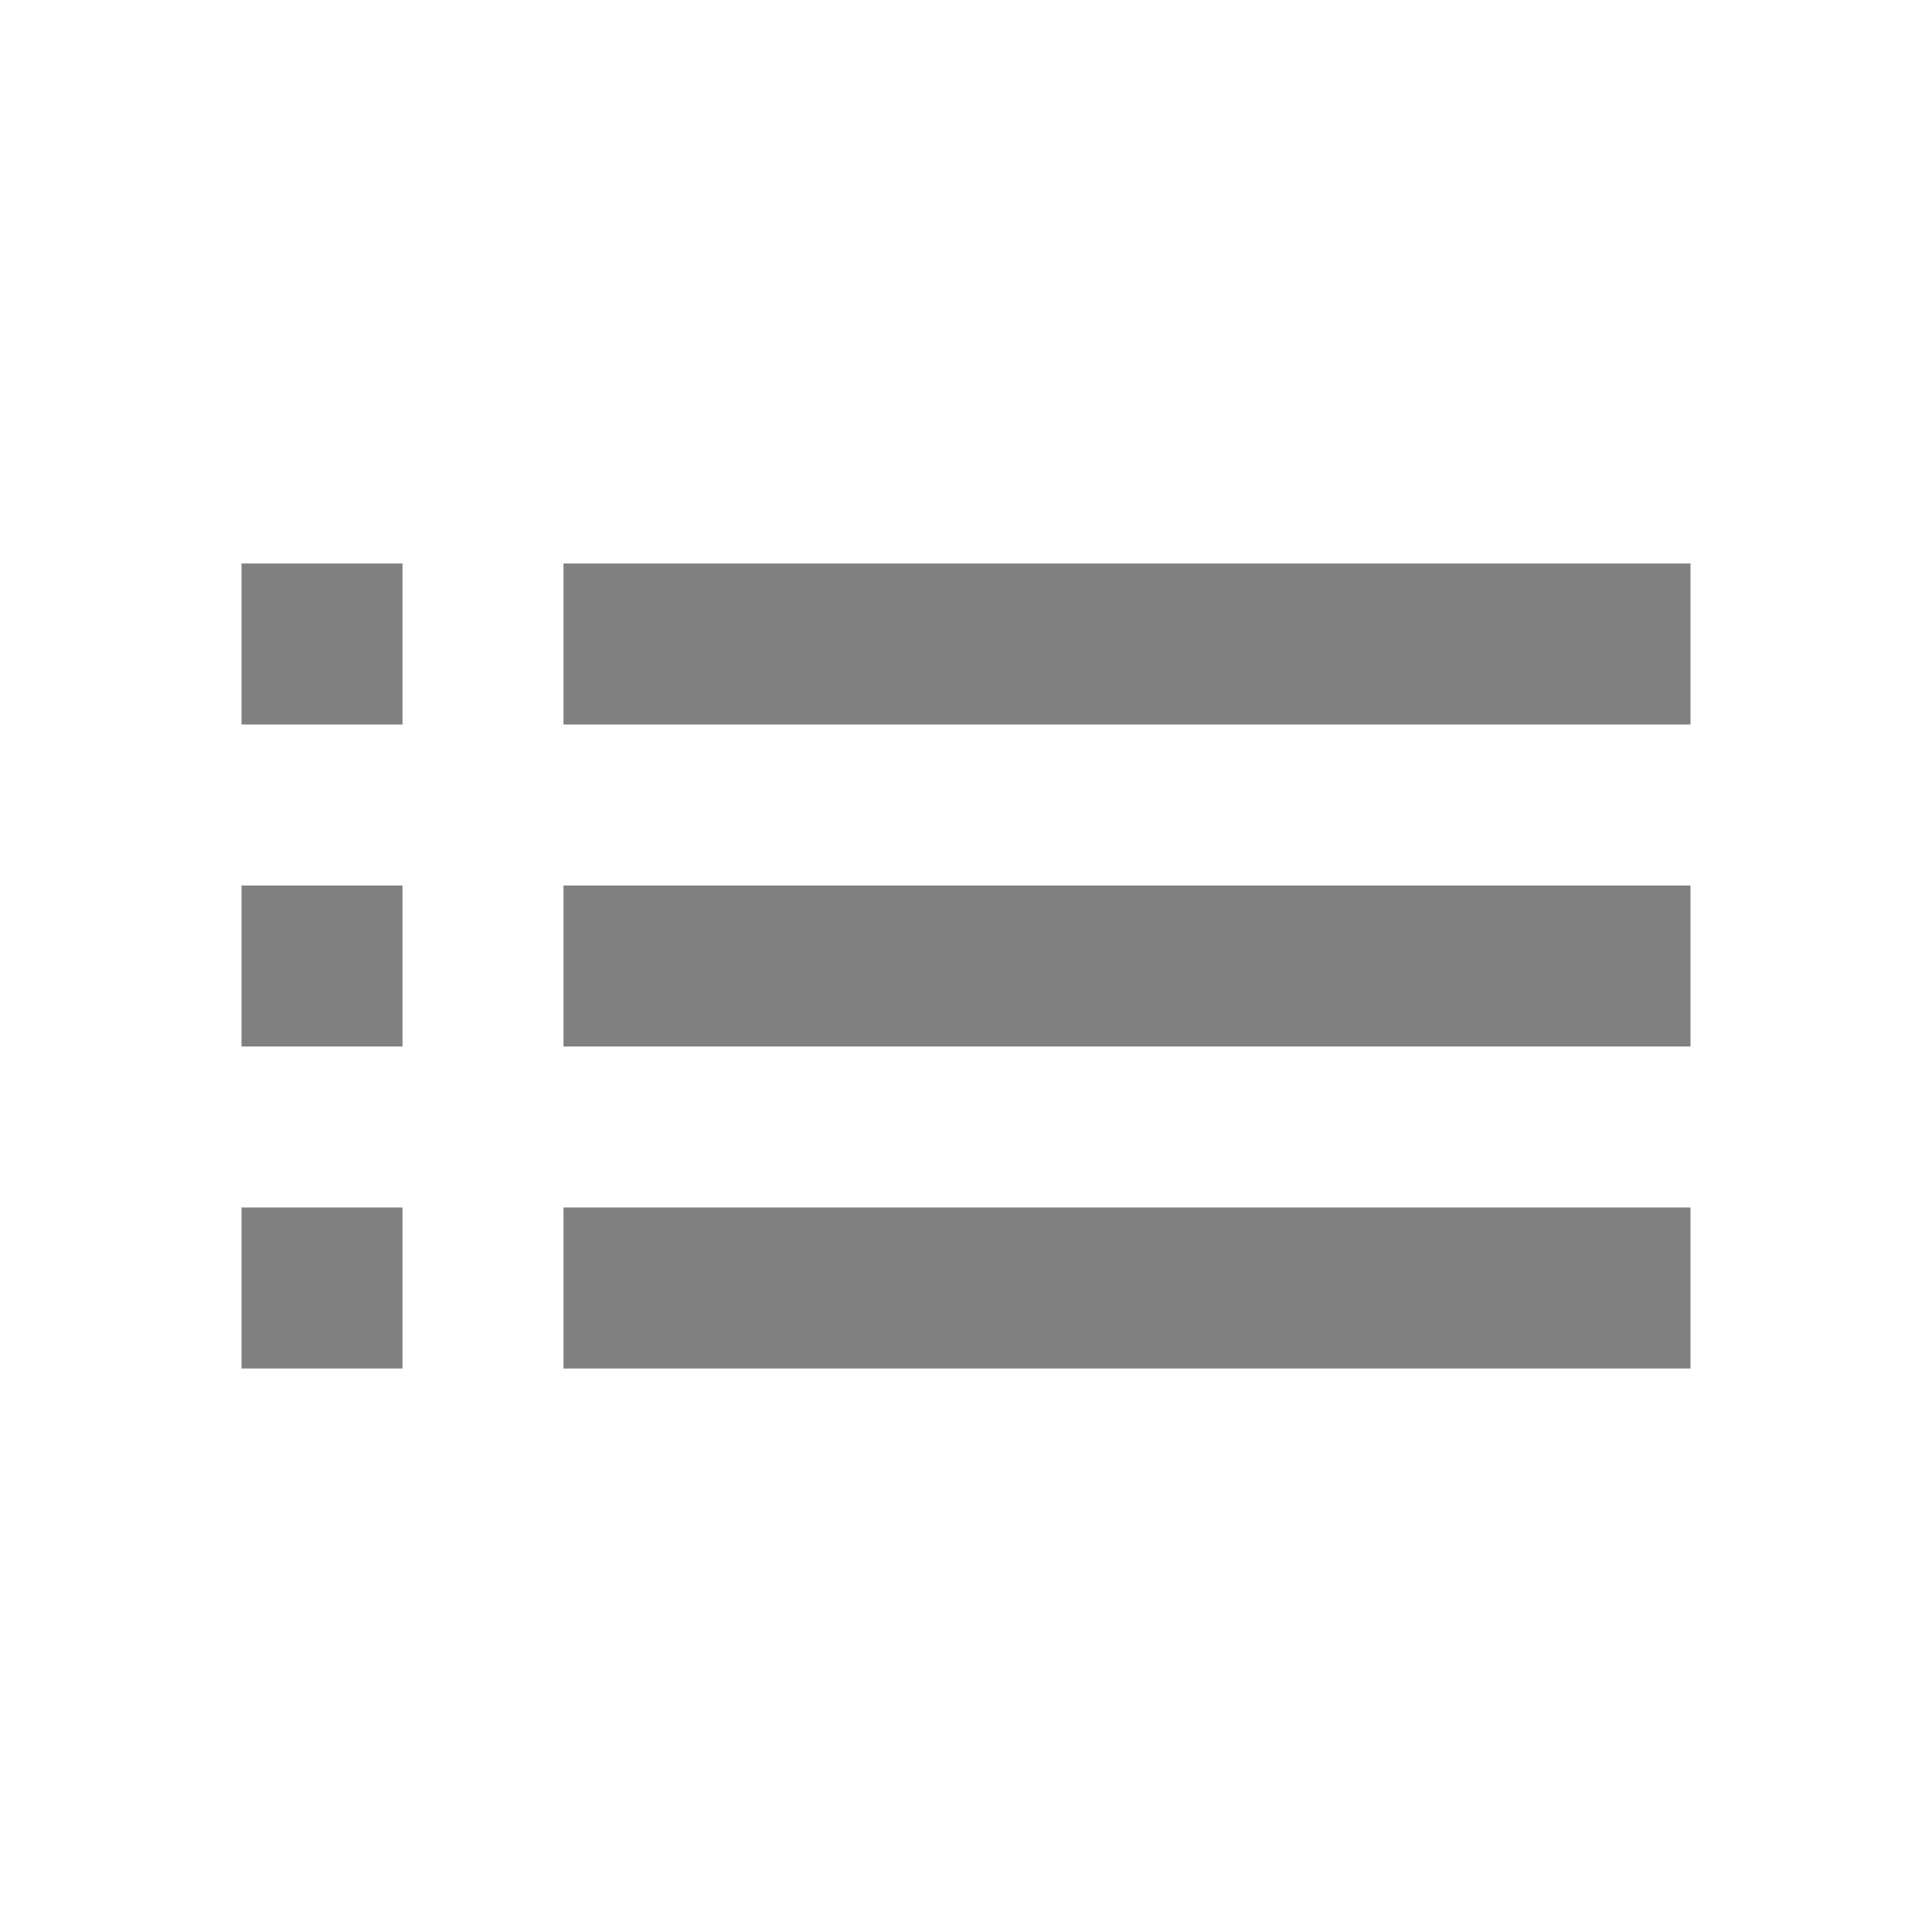
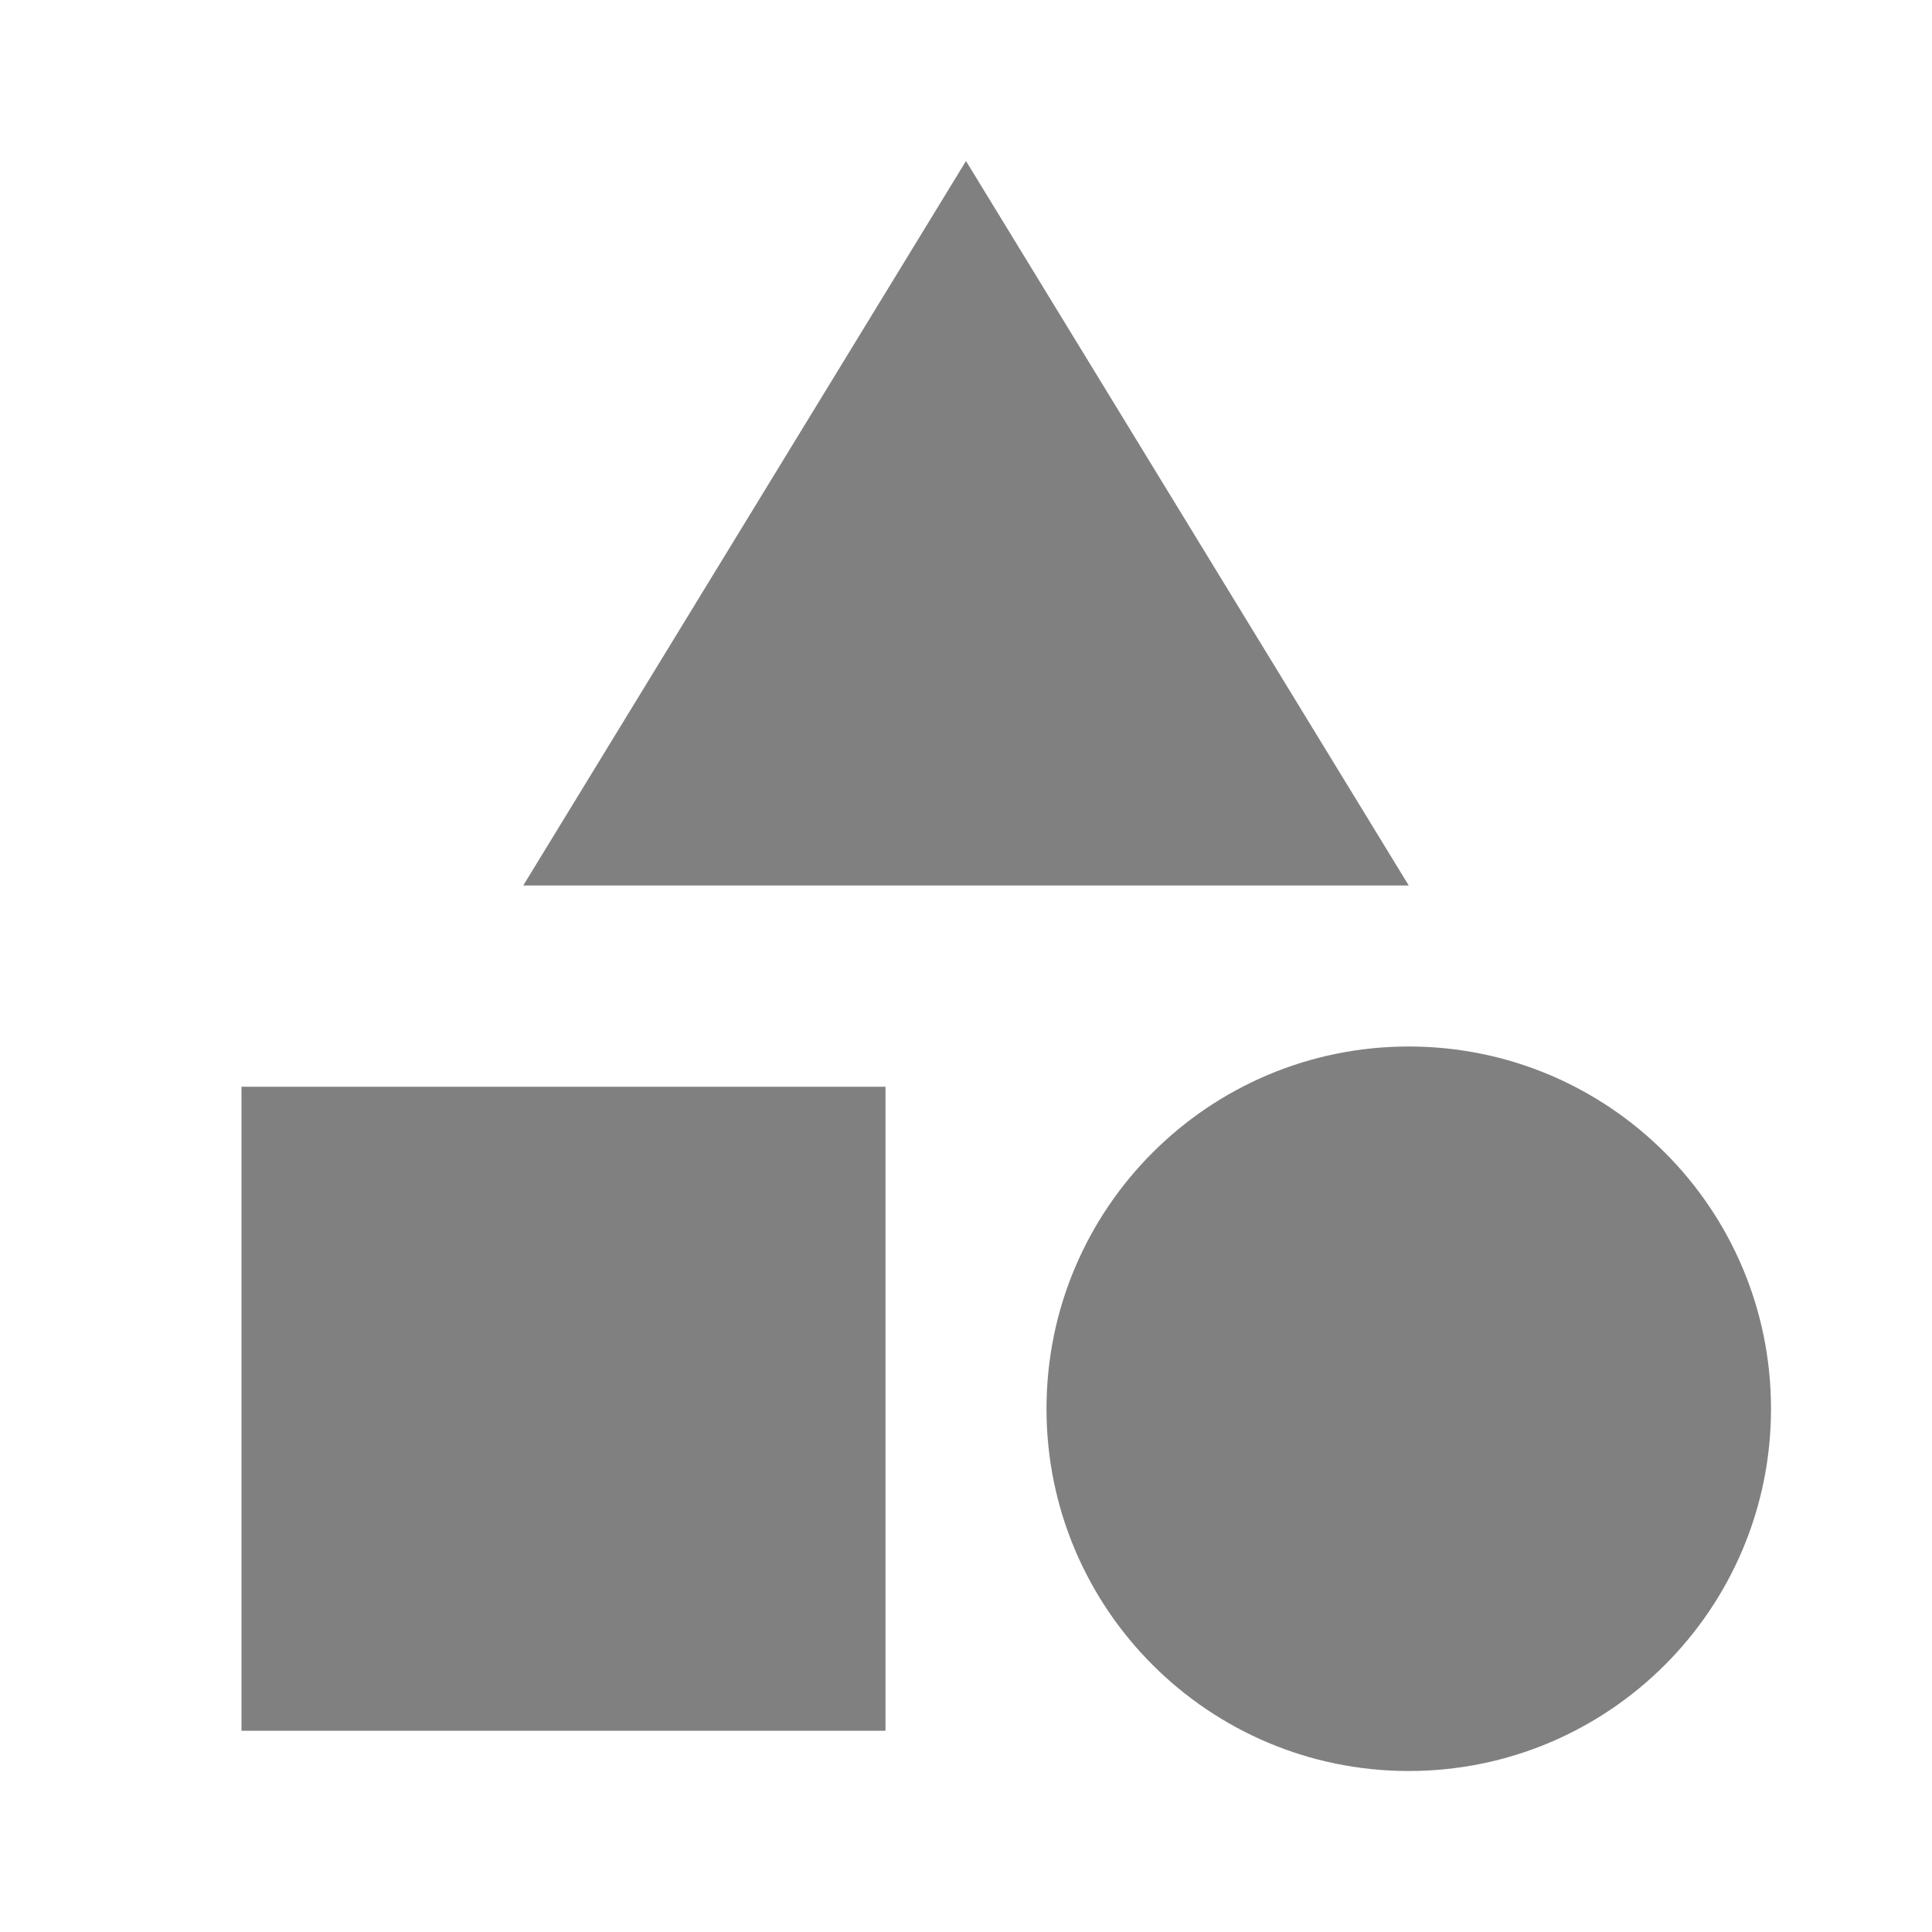
- <svg xmlns="http://www.w3.org/2000/svg" fill="#000000" height="24" viewBox="0 0 24 24" width="24" id="svg2" version="1.1">
-   <defs id="defs10" />
-   <path d="M3 13h2v-2H3v2zm0 4h2v-2H3v2zm0-8h2V7H3v2zm4 4h14v-2H7v2zm0 4h14v-2H7v2zM7 7v2h14V7H7z" id="path4" style="fill:#808080" />
-   <path d="M0 0h24v24H0z" fill="none" id="path6" />
+ <svg xmlns="http://www.w3.org/2000/svg" width="24" height="24" viewBox="0 0 24 24" version="1.1" id="svg10">
+   <defs id="defs14" />
+   <path d="M12 2l-5.5 9h11z" id="path2" style="fill:#808080" />
+   <circle cx="17.5" cy="17.5" r="4.5" id="circle4" style="fill:#808080" />
+   <path d="M3 13.5h8v8H3z" id="path6" style="fill:#808080" />
+   <path fill="none" d="M0 0h24v24H0z" id="path8" />
</svg>
